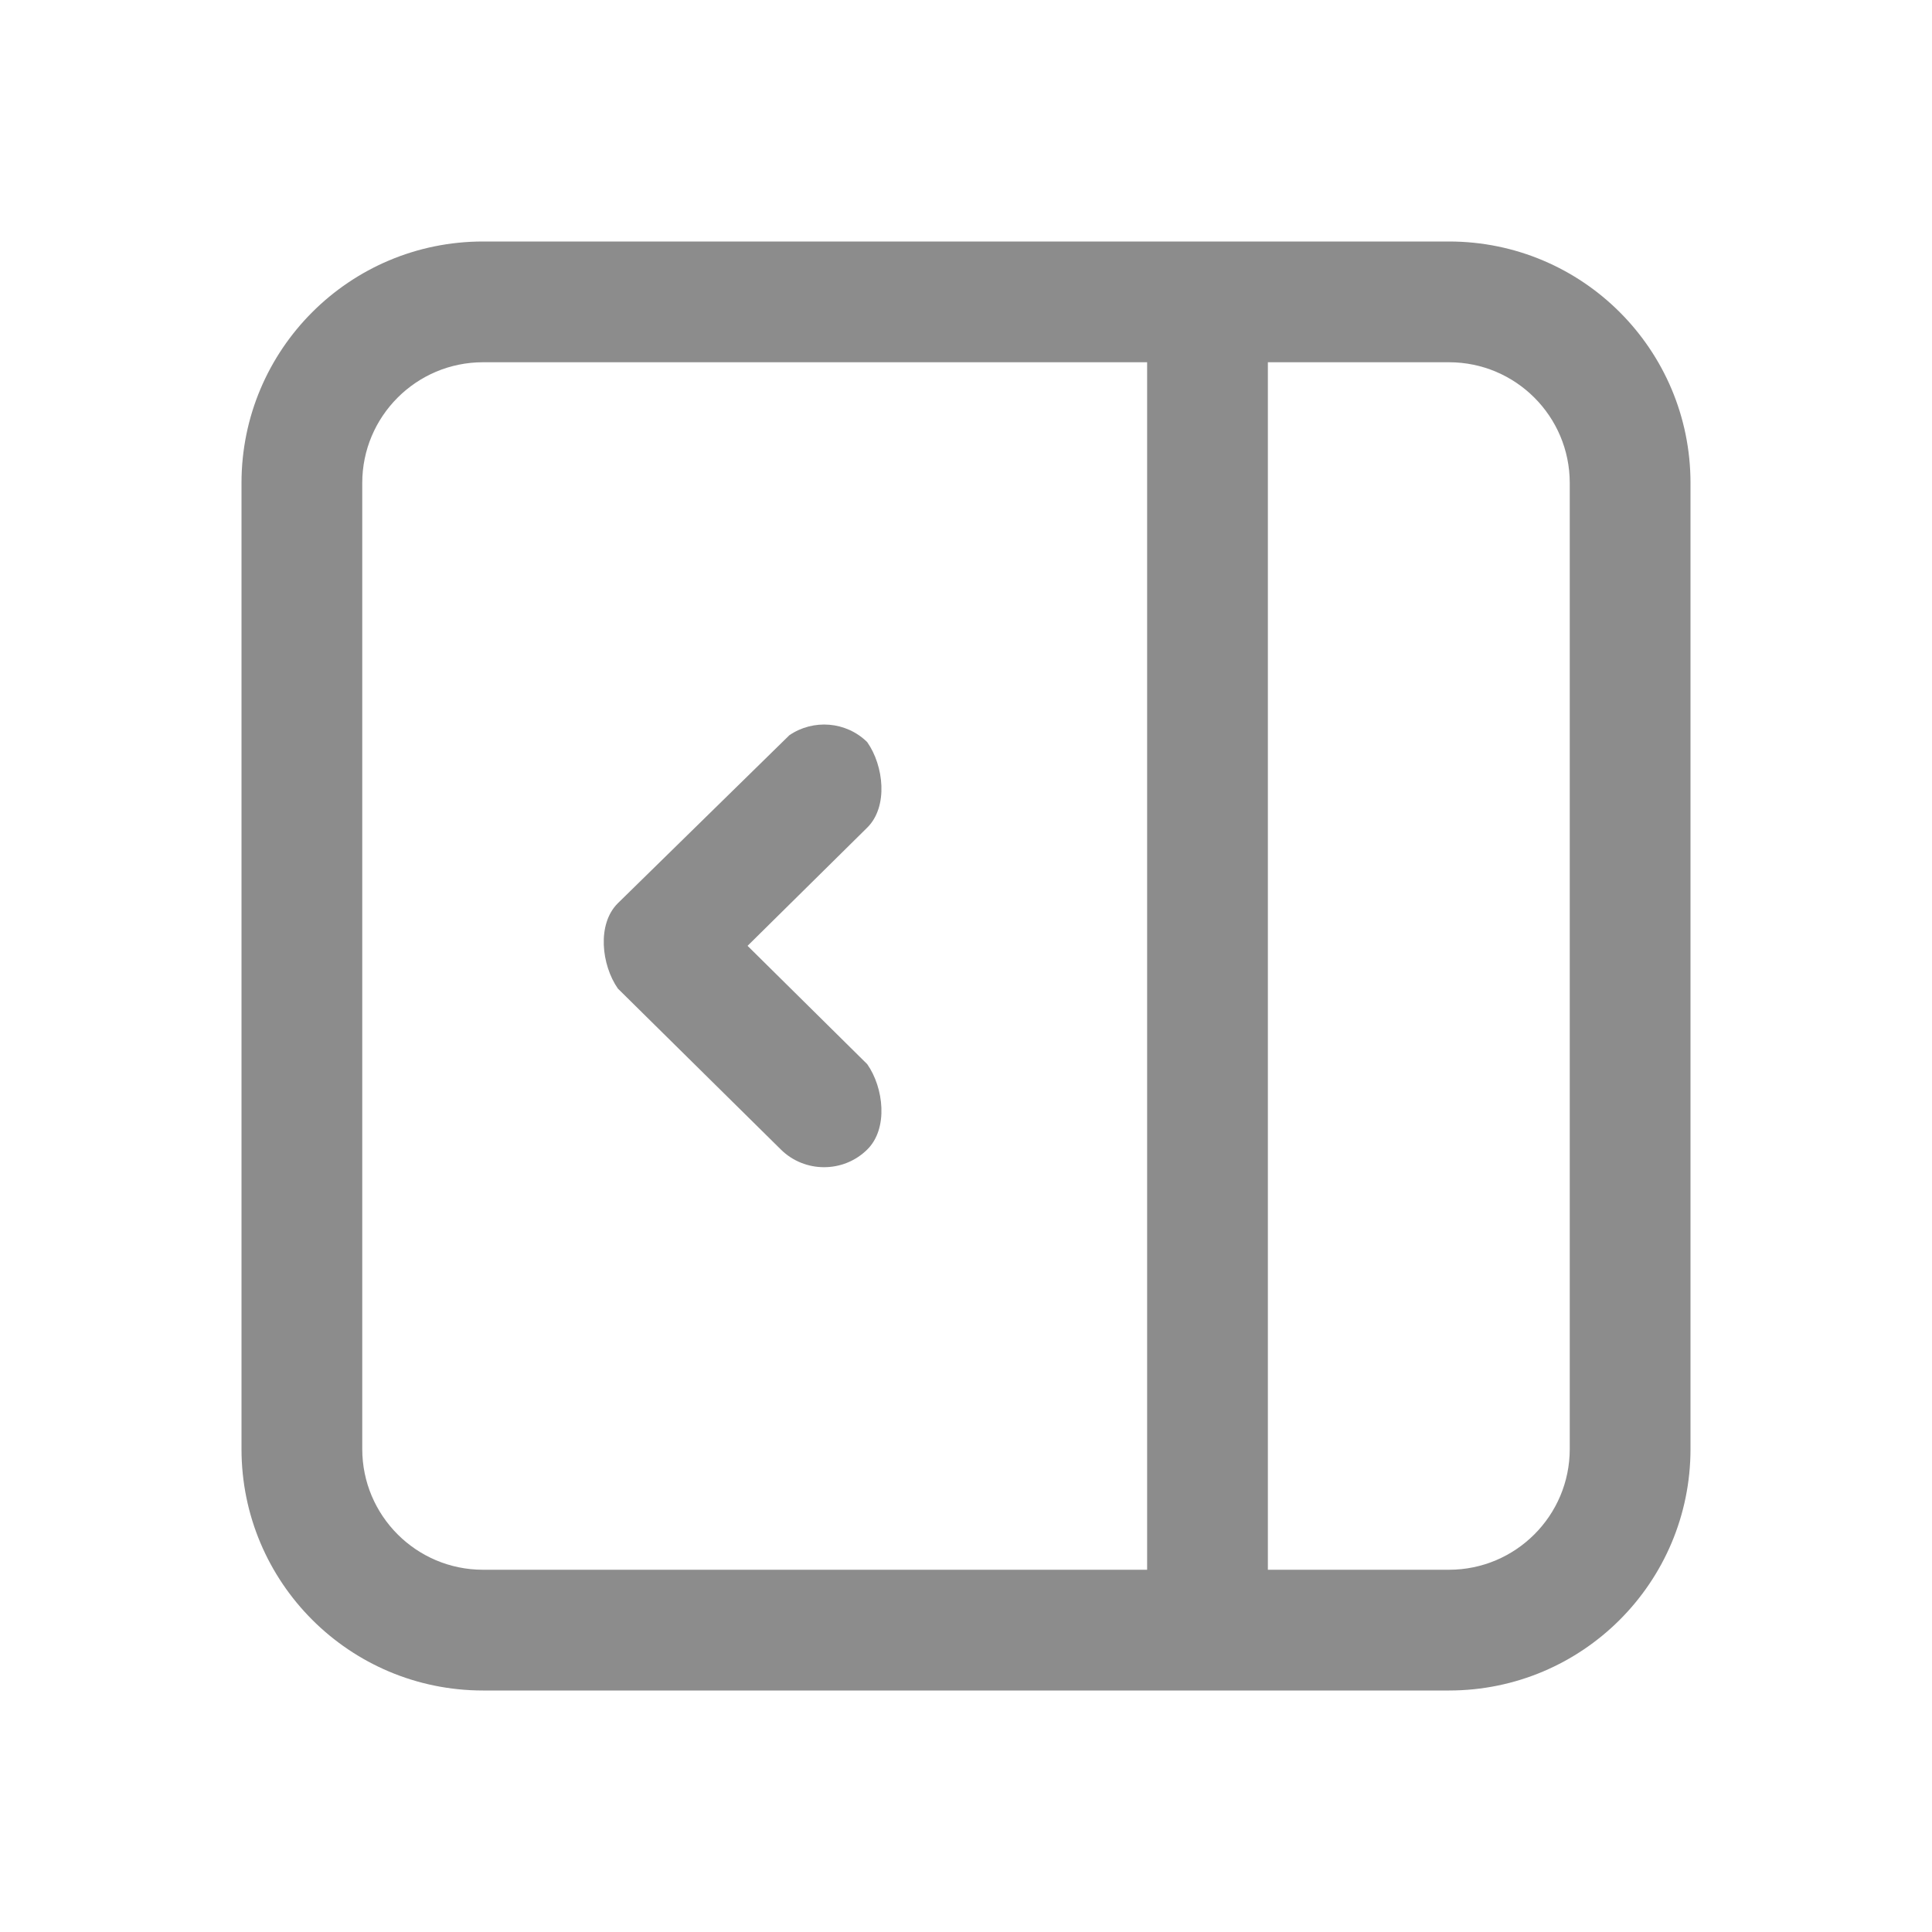
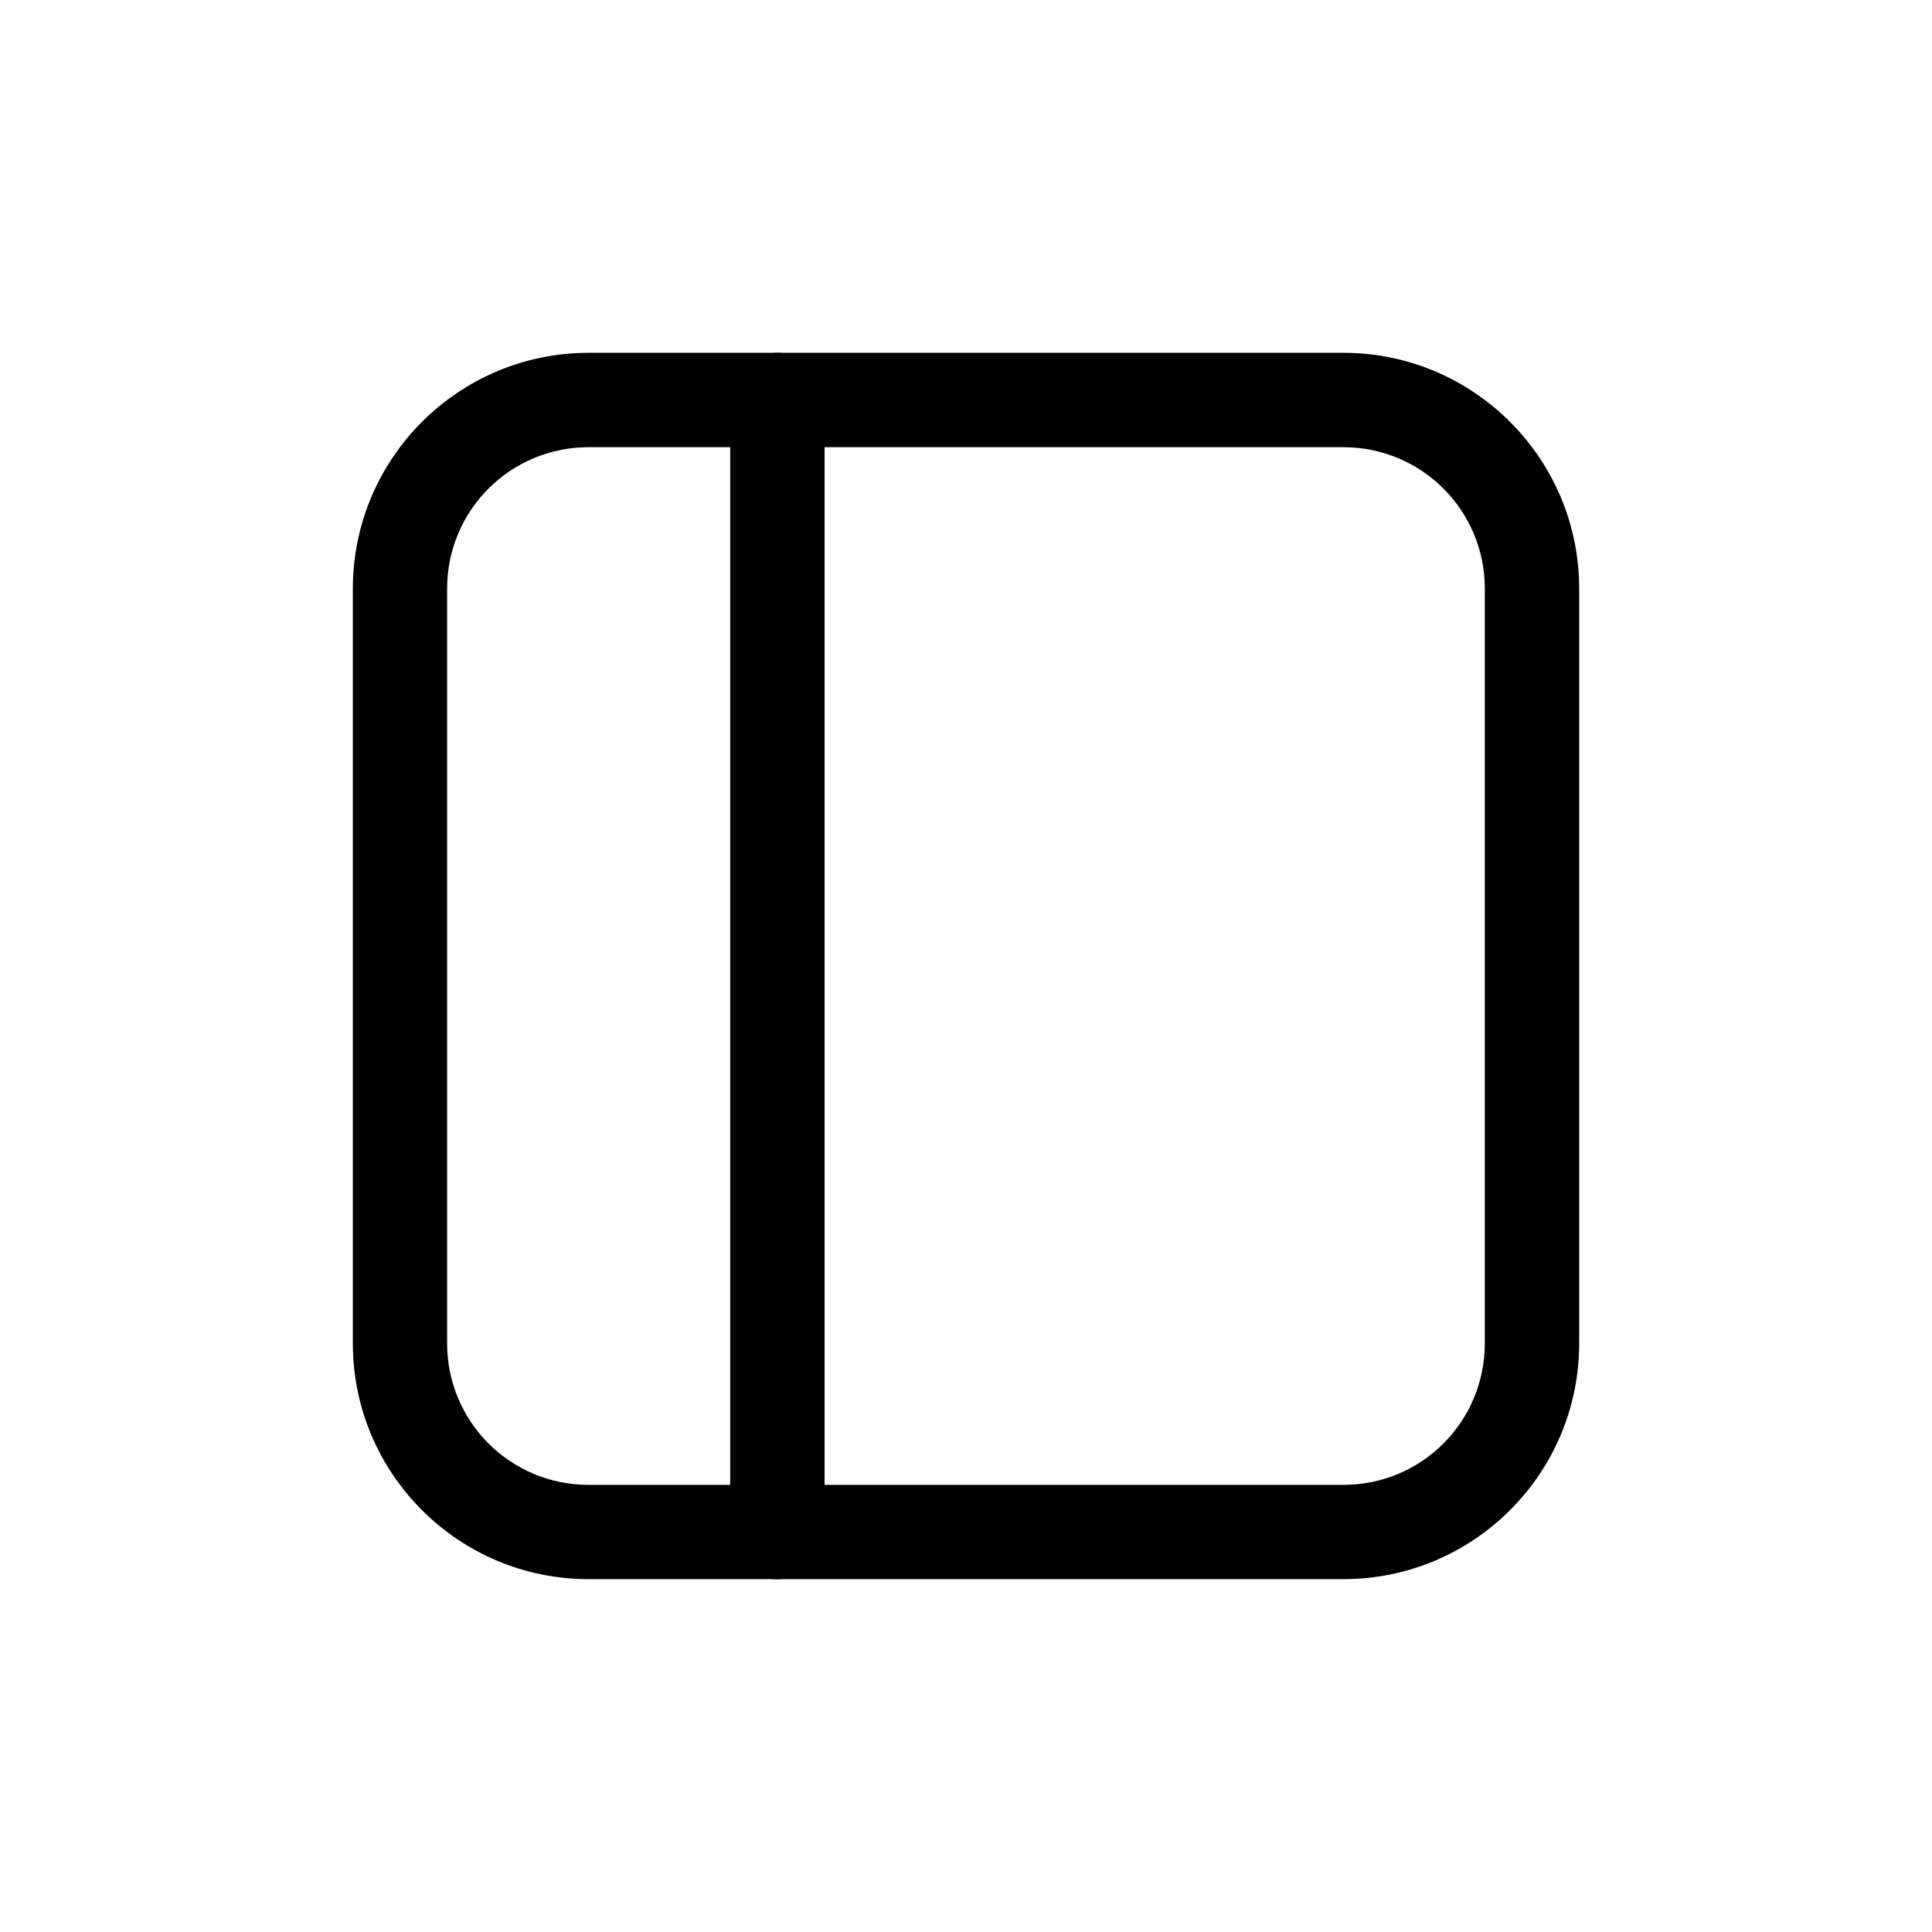
- <svg xmlns="http://www.w3.org/2000/svg" viewBox="0 0 16 16" width="16" height="16" opacity="0.5" fill="none">
-   <rect id="操作图标/右收起" width="16" height="16" x="0" y="0" />
-   <path id="形状结合" d="M14 4C14 2.895 13.105 2 12 2L4 2C2.895 2 2 2.895 2 4L2 12C2 13.105 2.895 14 4 14L12 14C13.105 14 14 13.105 14 12L14 4ZM4 3L9.5 3L9.5 13L4 13C3.448 13 3 12.552 3 12L3 4C3 3.448 3.448 3 4 3ZM13 4C13 3.448 12.552 3 12 3L10.5 3L10.5 13L12 13C12.552 13 13 12.552 13 12L13 4ZM7.182 6.146C7.007 5.973 6.734 5.954 6.537 6.089L5.117 7.48C4.942 7.653 4.981 7.992 5.117 8.187L6.467 9.52C6.664 9.715 6.985 9.715 7.182 9.52C7.358 9.347 7.319 9.008 7.182 8.813L6.191 7.833L7.182 6.854C7.358 6.68 7.319 6.341 7.182 6.146Z" fill="rgb(25,25,25)" fill-rule="evenodd" />
+ <svg xmlns="http://www.w3.org/2000/svg" viewBox="0 0 20 20" width="20" height="20" fill="none">
+   <path d="M2.441 0.977L10.254 0.977C11.065 0.977 11.719 1.631 11.719 2.441L11.719 10.254C11.719 11.065 11.065 11.719 10.254 11.719L2.441 11.719C1.631 11.719 0.977 11.065 0.977 10.254L0.977 2.441C0.977 1.631 1.631 0.977 2.441 0.977ZM2.441 0C1.094 0 0 1.094 0 2.441L0 10.254C0 11.602 1.094 12.695 2.441 12.695L10.254 12.695C11.602 12.695 12.695 11.602 12.695 10.254L12.695 2.441C12.695 1.094 11.602 0 10.254 0L2.441 0Z" fill="currentColor" fill-rule="nonzero" transform="matrix(-1,0,0,1,16.3477,3.65234)" />
+   <path d="M0 0L11.719 0" stroke="currentColor" stroke-linecap="round" stroke-width="0.977" transform="matrix(0,1,1,0,8.04736,4.14062)" />
</svg>
